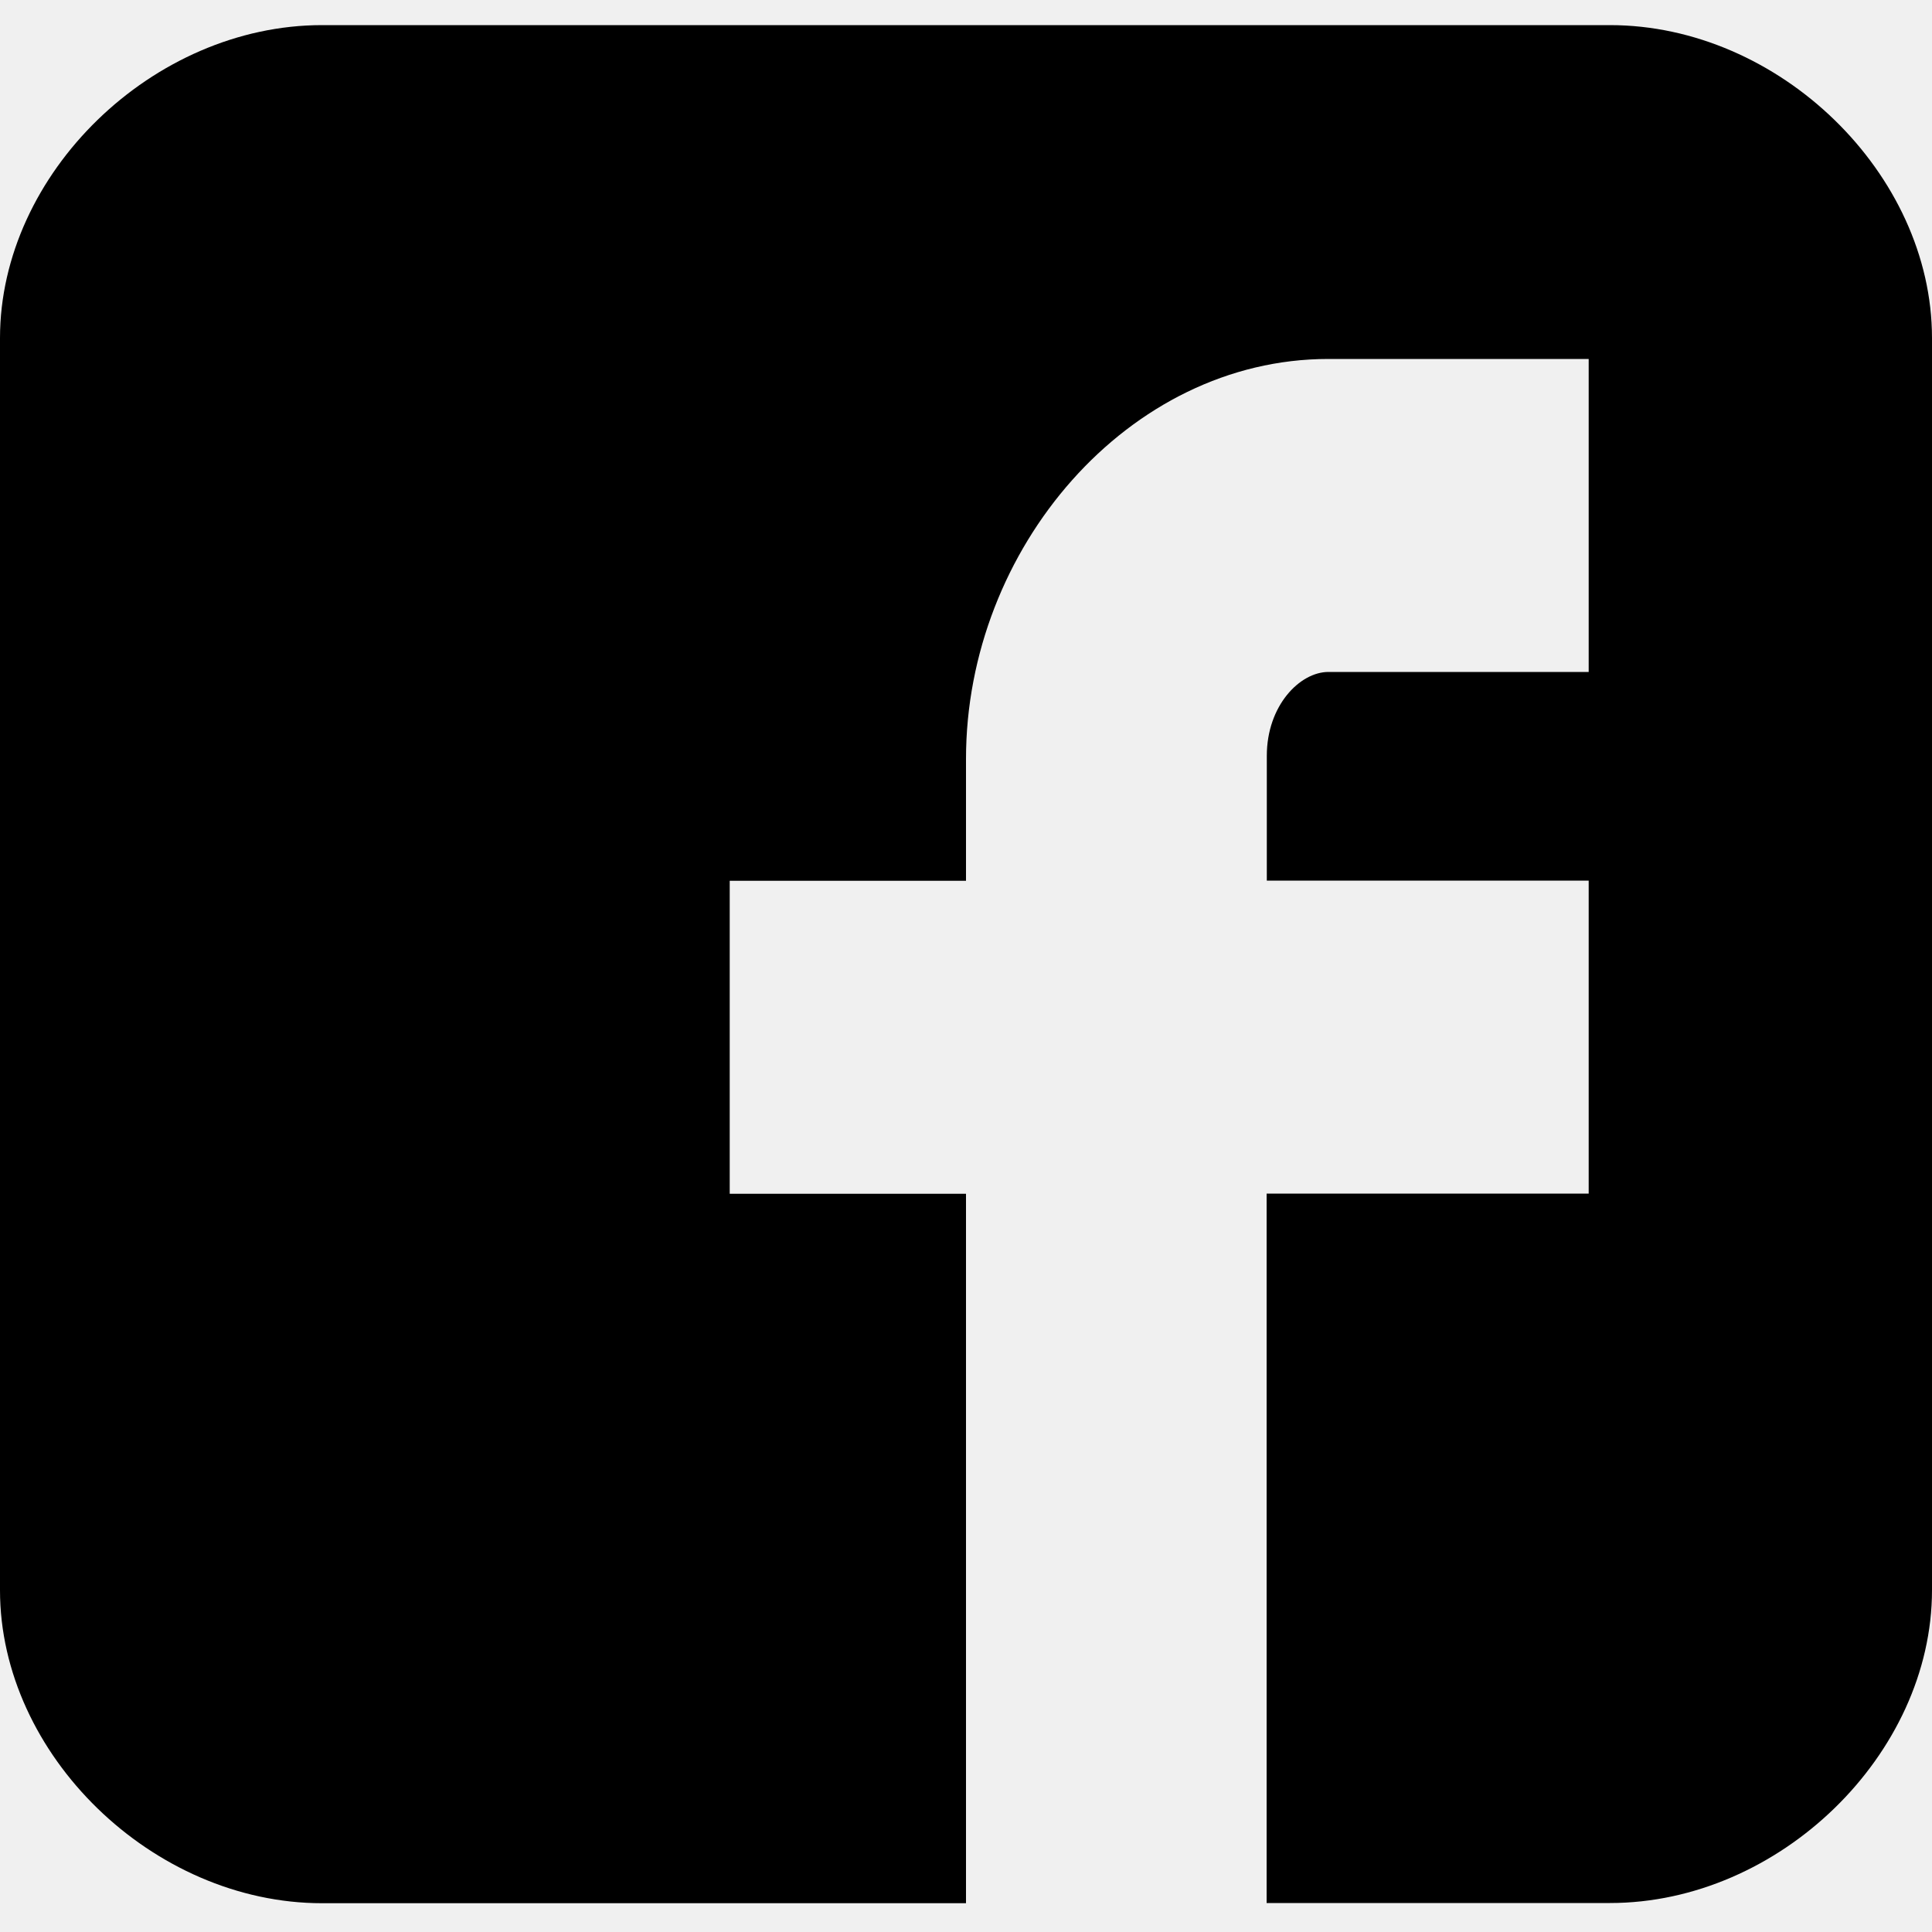
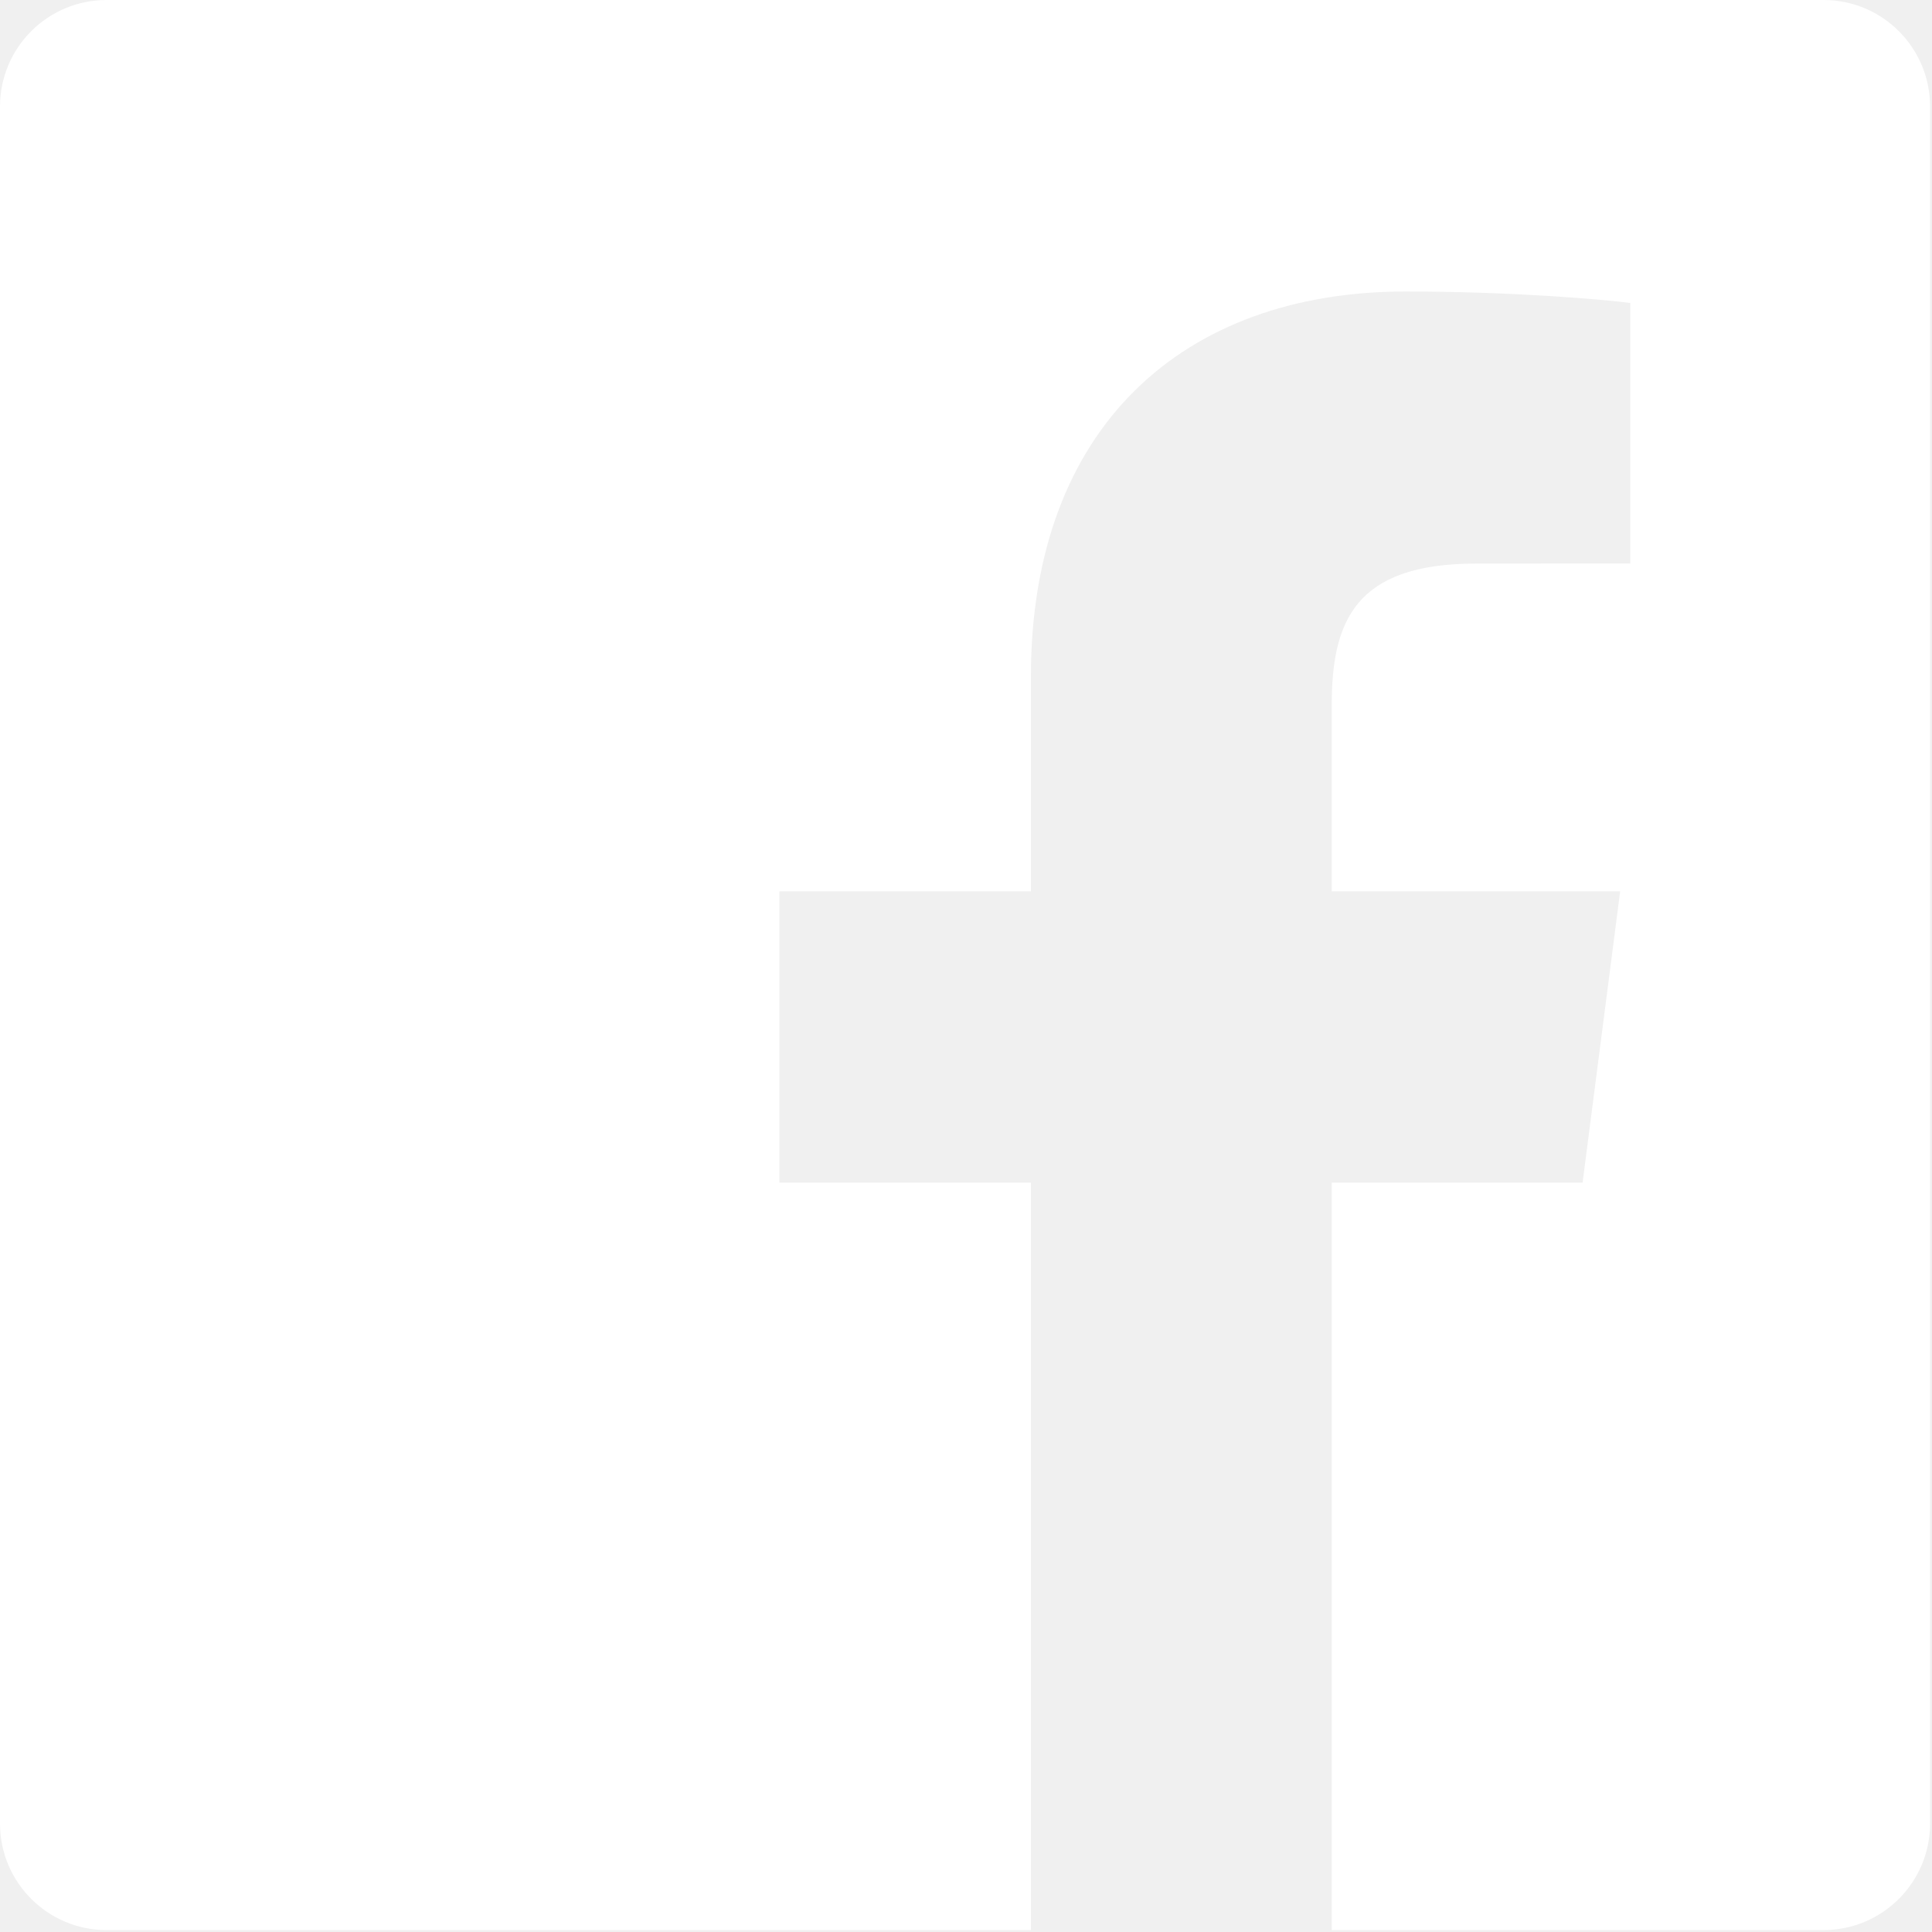
- <svg xmlns="http://www.w3.org/2000/svg" version="1.1" id="Capa_1" x="0px" y="0px" viewBox="-20 -440 1000 1000" enable-background="new -20 -440 1000 1000" xml:space="preserve">
-   <g>
-     <path id="Facebook__x28_alt_x29_" d="M980-265c0-85.2-79.1-162-166.7-162H146.7C59.1-427-20-350.2-20-265v648.1   c0,85.2,79.1,162,166.7,162H480V177.9H357.7v-162H480v-63.1c0-108.9,84.1-207,187.5-207h134.8v162H667.6   c-14.8,0-31.9,17.4-31.9,43.4v64.6h166.6v162H635.6v367.2h177.7c87.6,0,166.7-76.8,166.7-162V-265z" />
+ <svg xmlns="http://www.w3.org/2000/svg" width="1001px" height="1001px" viewBox="1220 13658 1001 1001" version="1.1">
+   <defs />
+   <g id="Facebook-color" stroke="none" stroke-width="1" fill="none" fill-rule="evenodd" transform="translate(1220, 13658)">
+     <g id="Icons" fill="#FFFFFF">
+       <g>
+         <g id="Color-">
+           <path d="M534.132,1000 L55.192,1000 C24.702,1000 0,975.283 0,944.804 L0,55.192 C0,24.705 24.705,0 55.192,0 L944.812,0 C975.291,0 1000,24.705 1000,55.192 L1000,944.804 C1000,975.287 975.287,1000 944.812,1000 L689.986,1000 L689.986,612.745 L819.969,612.745 L839.432,461.825 L689.986,461.825 L689.986,365.472 C689.986,321.777 702.119,292 764.777,292 L844.694,291.965 L844.694,156.981 C830.873,155.142 783.433,151.033 728.241,151.033 C613.017,151.033 534.132,221.365 534.132,350.525 L534.132,461.825 L403.815,461.825 L403.815,612.745 L534.132,612.745 L534.132,1000 L534.132,1000 Z" id="Facebook" />
+         </g>
+       </g>
+     </g>
  </g>
</svg>
